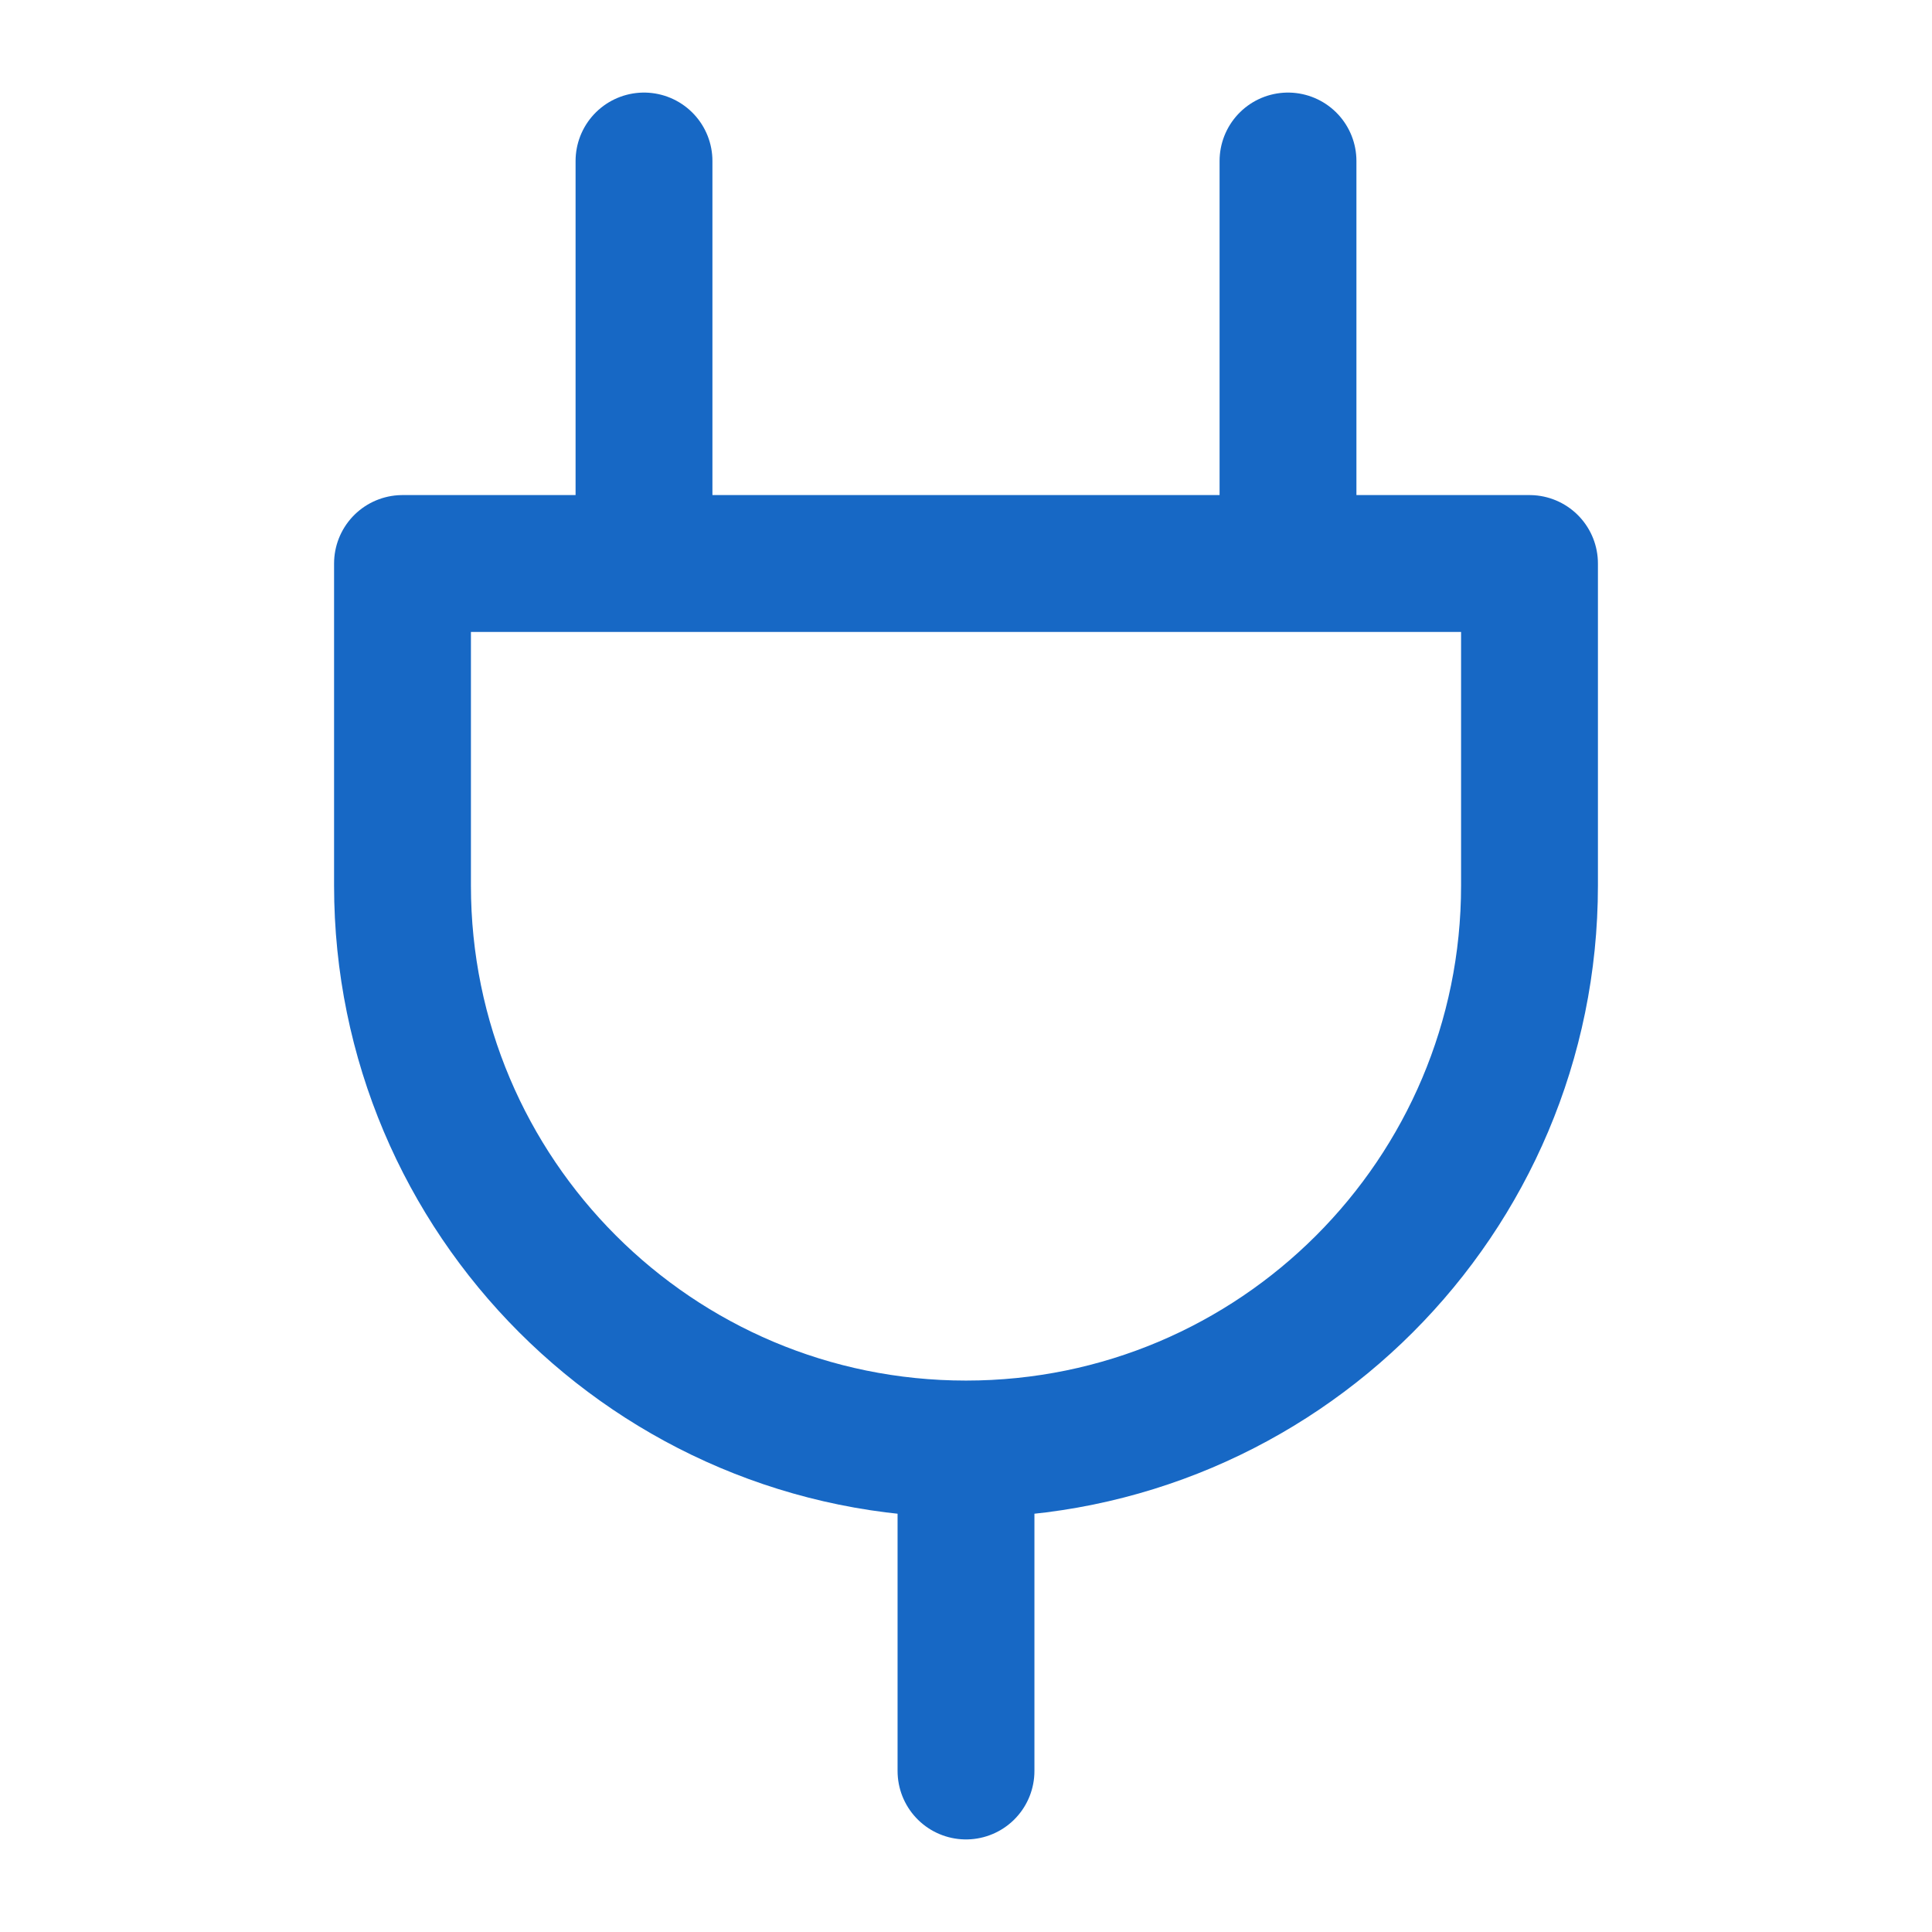
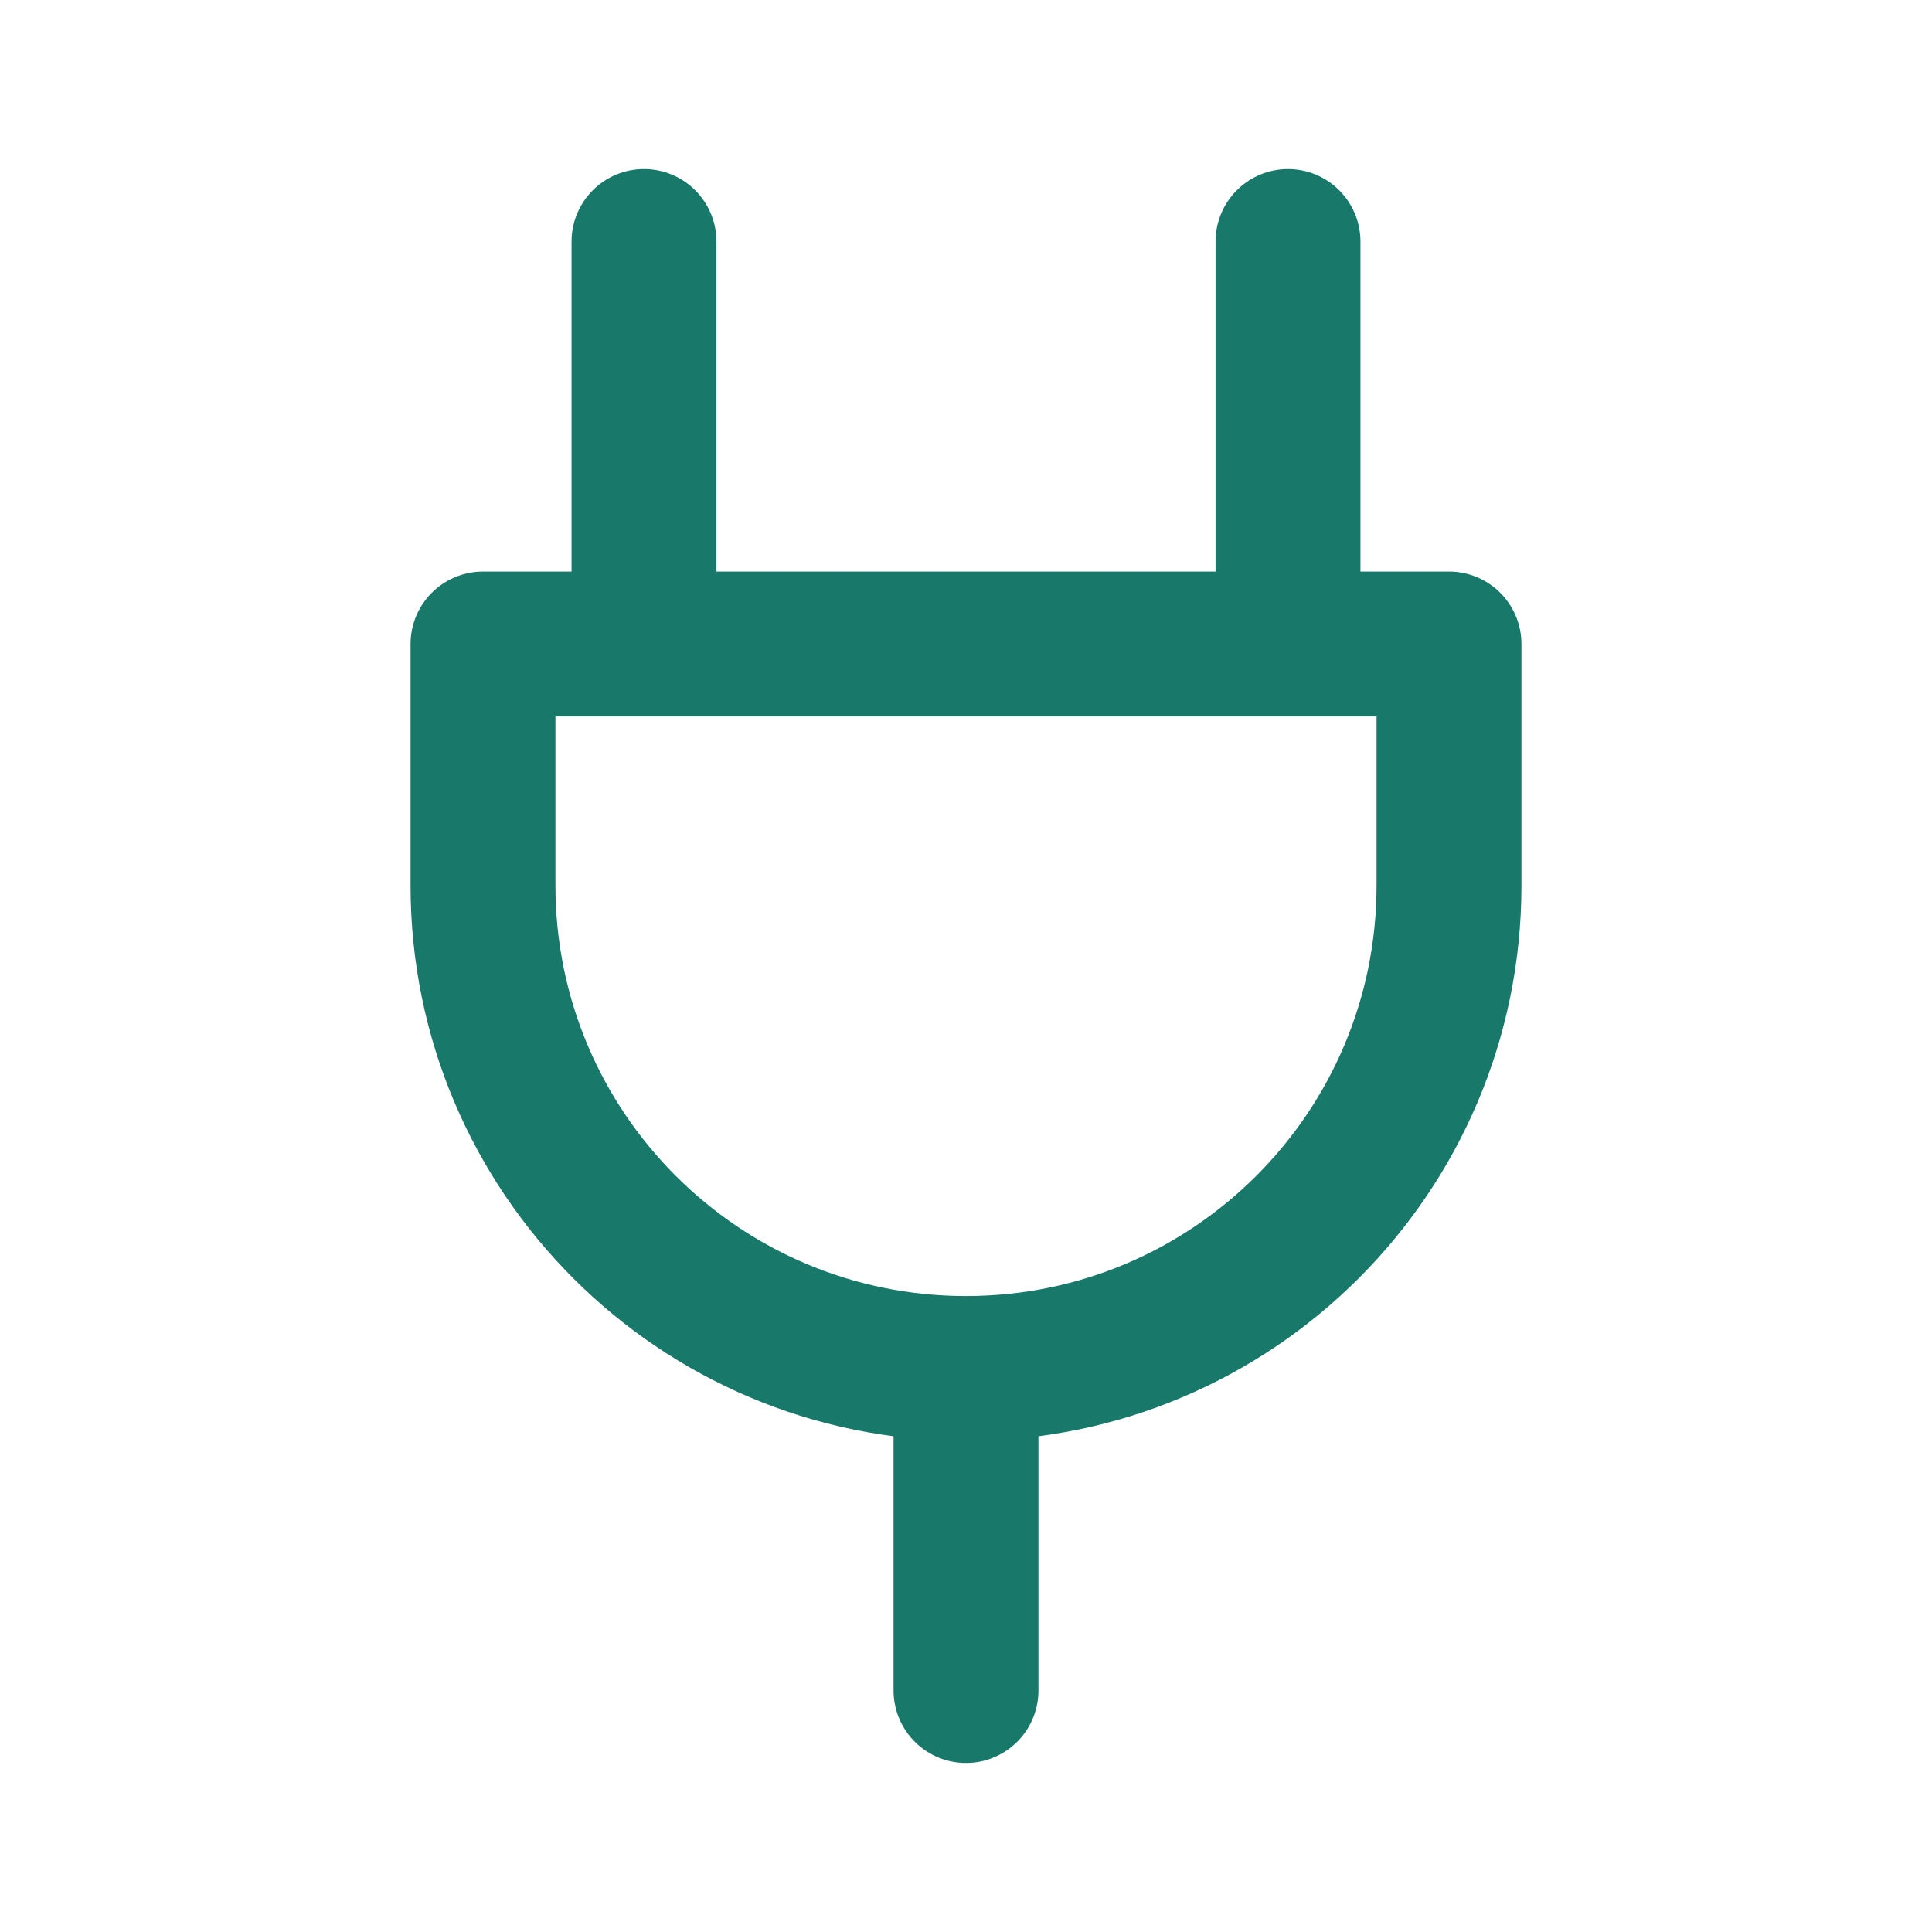
<svg xmlns="http://www.w3.org/2000/svg" viewBox="0 0 24 24">
-   <g fill="none" stroke="#1768c5" stroke-width="1.7" stroke-linecap="round" stroke-linejoin="round">
-     <path d="M8 2v5m8-5v5M5 7h14v4a7 7 0 0 1-14 0Zm7 11v4" />
+   <g fill="none" stroke="#18796b" stroke-width="1.8" stroke-linecap="round" stroke-linejoin="round">
+     <path d="M8 3v5m8-5v5M6 8h12v3a6 6 0 0 1-12 0ZM12 17v4" />
  </g>
</svg>
